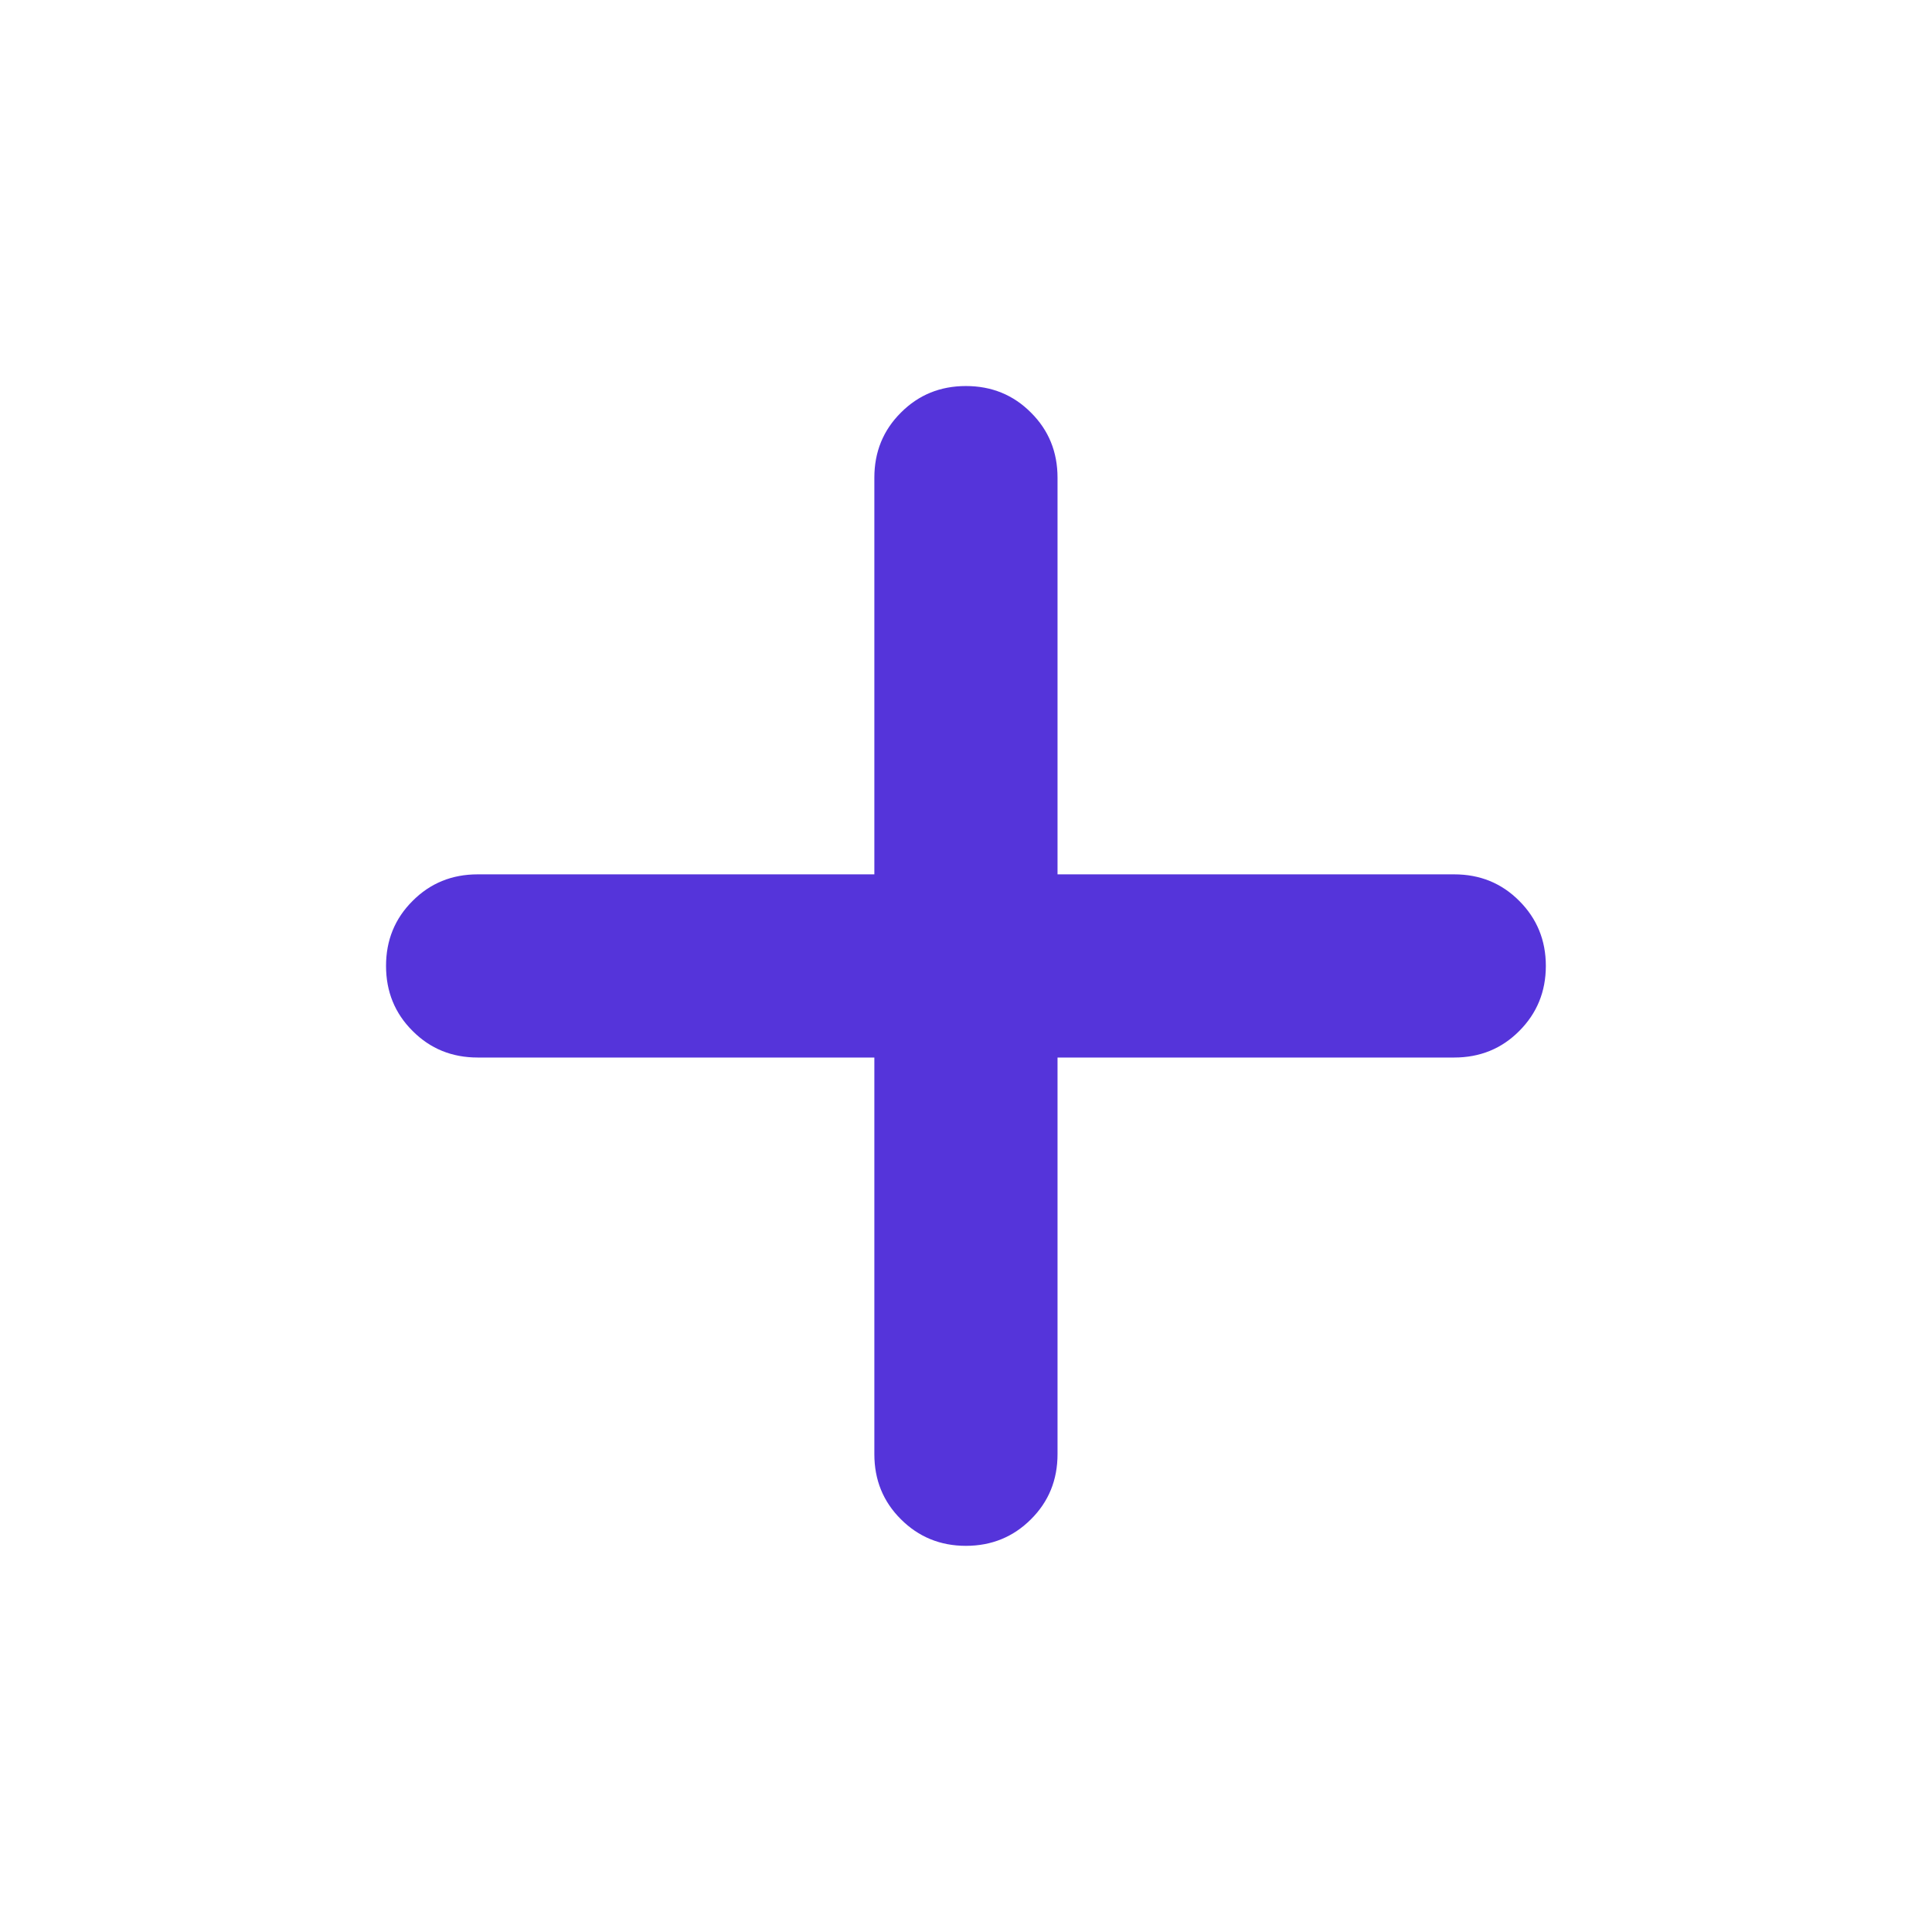
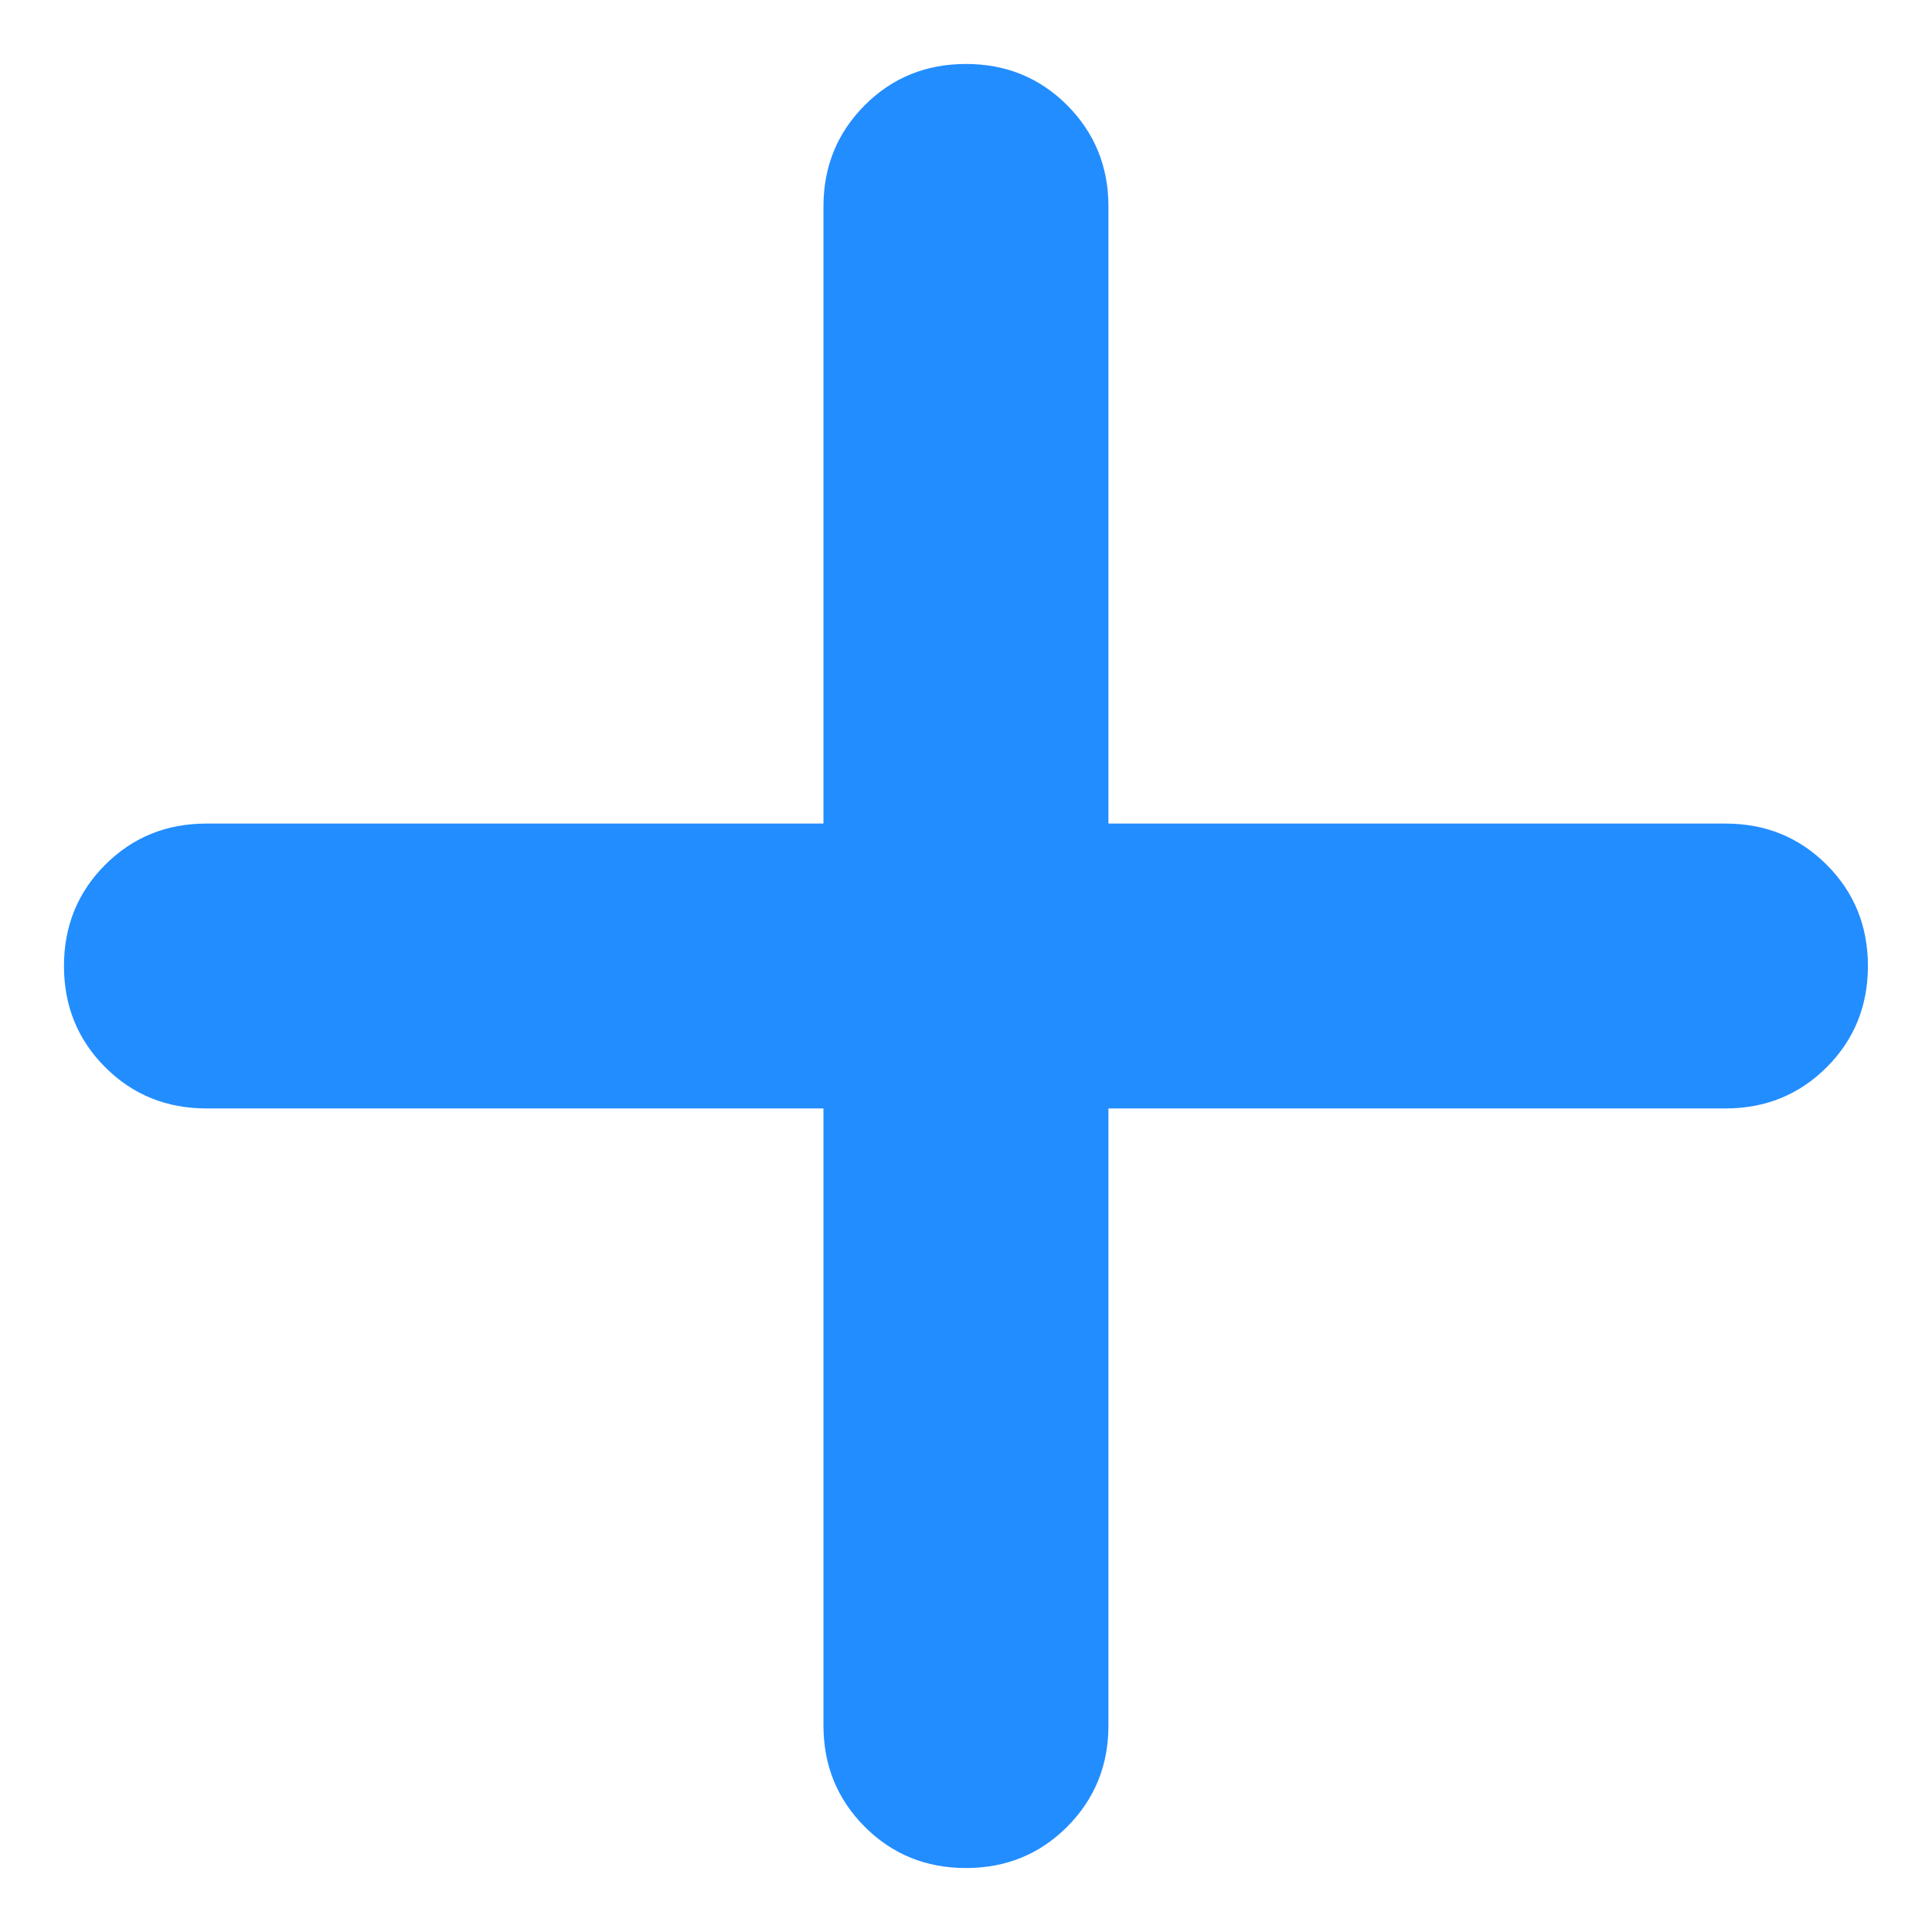
- <svg xmlns="http://www.w3.org/2000/svg" width="16" height="16" viewBox="0 0 16 16" fill="none">
-   <path d="M7.241 8.758H3.956C3.743 8.758 3.563 8.685 3.417 8.538C3.27 8.392 3.197 8.212 3.197 7.999C3.197 7.787 3.27 7.607 3.417 7.461C3.563 7.314 3.743 7.241 3.956 7.241H7.241V3.956C7.241 3.743 7.314 3.563 7.461 3.417C7.607 3.27 7.787 3.197 7.999 3.197C8.212 3.197 8.392 3.27 8.538 3.417C8.685 3.563 8.758 3.743 8.758 3.956V7.241H12.043C12.256 7.241 12.436 7.314 12.582 7.461C12.728 7.607 12.802 7.787 12.802 7.999C12.802 8.212 12.728 8.392 12.582 8.538C12.436 8.685 12.256 8.758 12.043 8.758H8.758V12.043C8.758 12.256 8.685 12.436 8.538 12.582C8.392 12.728 8.212 12.802 7.999 12.802C7.787 12.802 7.607 12.728 7.461 12.582C7.314 12.436 7.241 12.256 7.241 12.043V8.758Z" fill="#5534DA" />
+ <svg xmlns="http://www.w3.org/2000/svg" width="18" height="18" viewBox="0 0 18 18" fill="none">
+   <path d="M7.672 10.327H1.923C1.55 10.327 1.236 10.199 0.98 9.943C0.724 9.687 0.596 9.372 0.596 9C0.596 8.628 0.724 8.313 0.98 8.057C1.236 7.801 1.55 7.673 1.923 7.673H7.672V1.923C7.672 1.551 7.801 1.237 8.057 0.98C8.313 0.724 8.627 0.596 9 0.596C9.372 0.596 9.686 0.724 9.942 0.98C10.198 1.237 10.327 1.551 10.327 1.923V7.673H16.076C16.449 7.673 16.763 7.801 17.019 8.057C17.275 8.313 17.403 8.628 17.403 9C17.403 9.372 17.275 9.687 17.019 9.943C16.763 10.199 16.449 10.327 16.076 10.327H10.327V16.077C10.327 16.449 10.198 16.763 9.942 17.02C9.686 17.276 9.372 17.404 9 17.404C8.627 17.404 8.313 17.276 8.057 17.02C7.801 16.763 7.672 16.449 7.672 16.077V10.327Z" fill="#228DFF" />
</svg>
